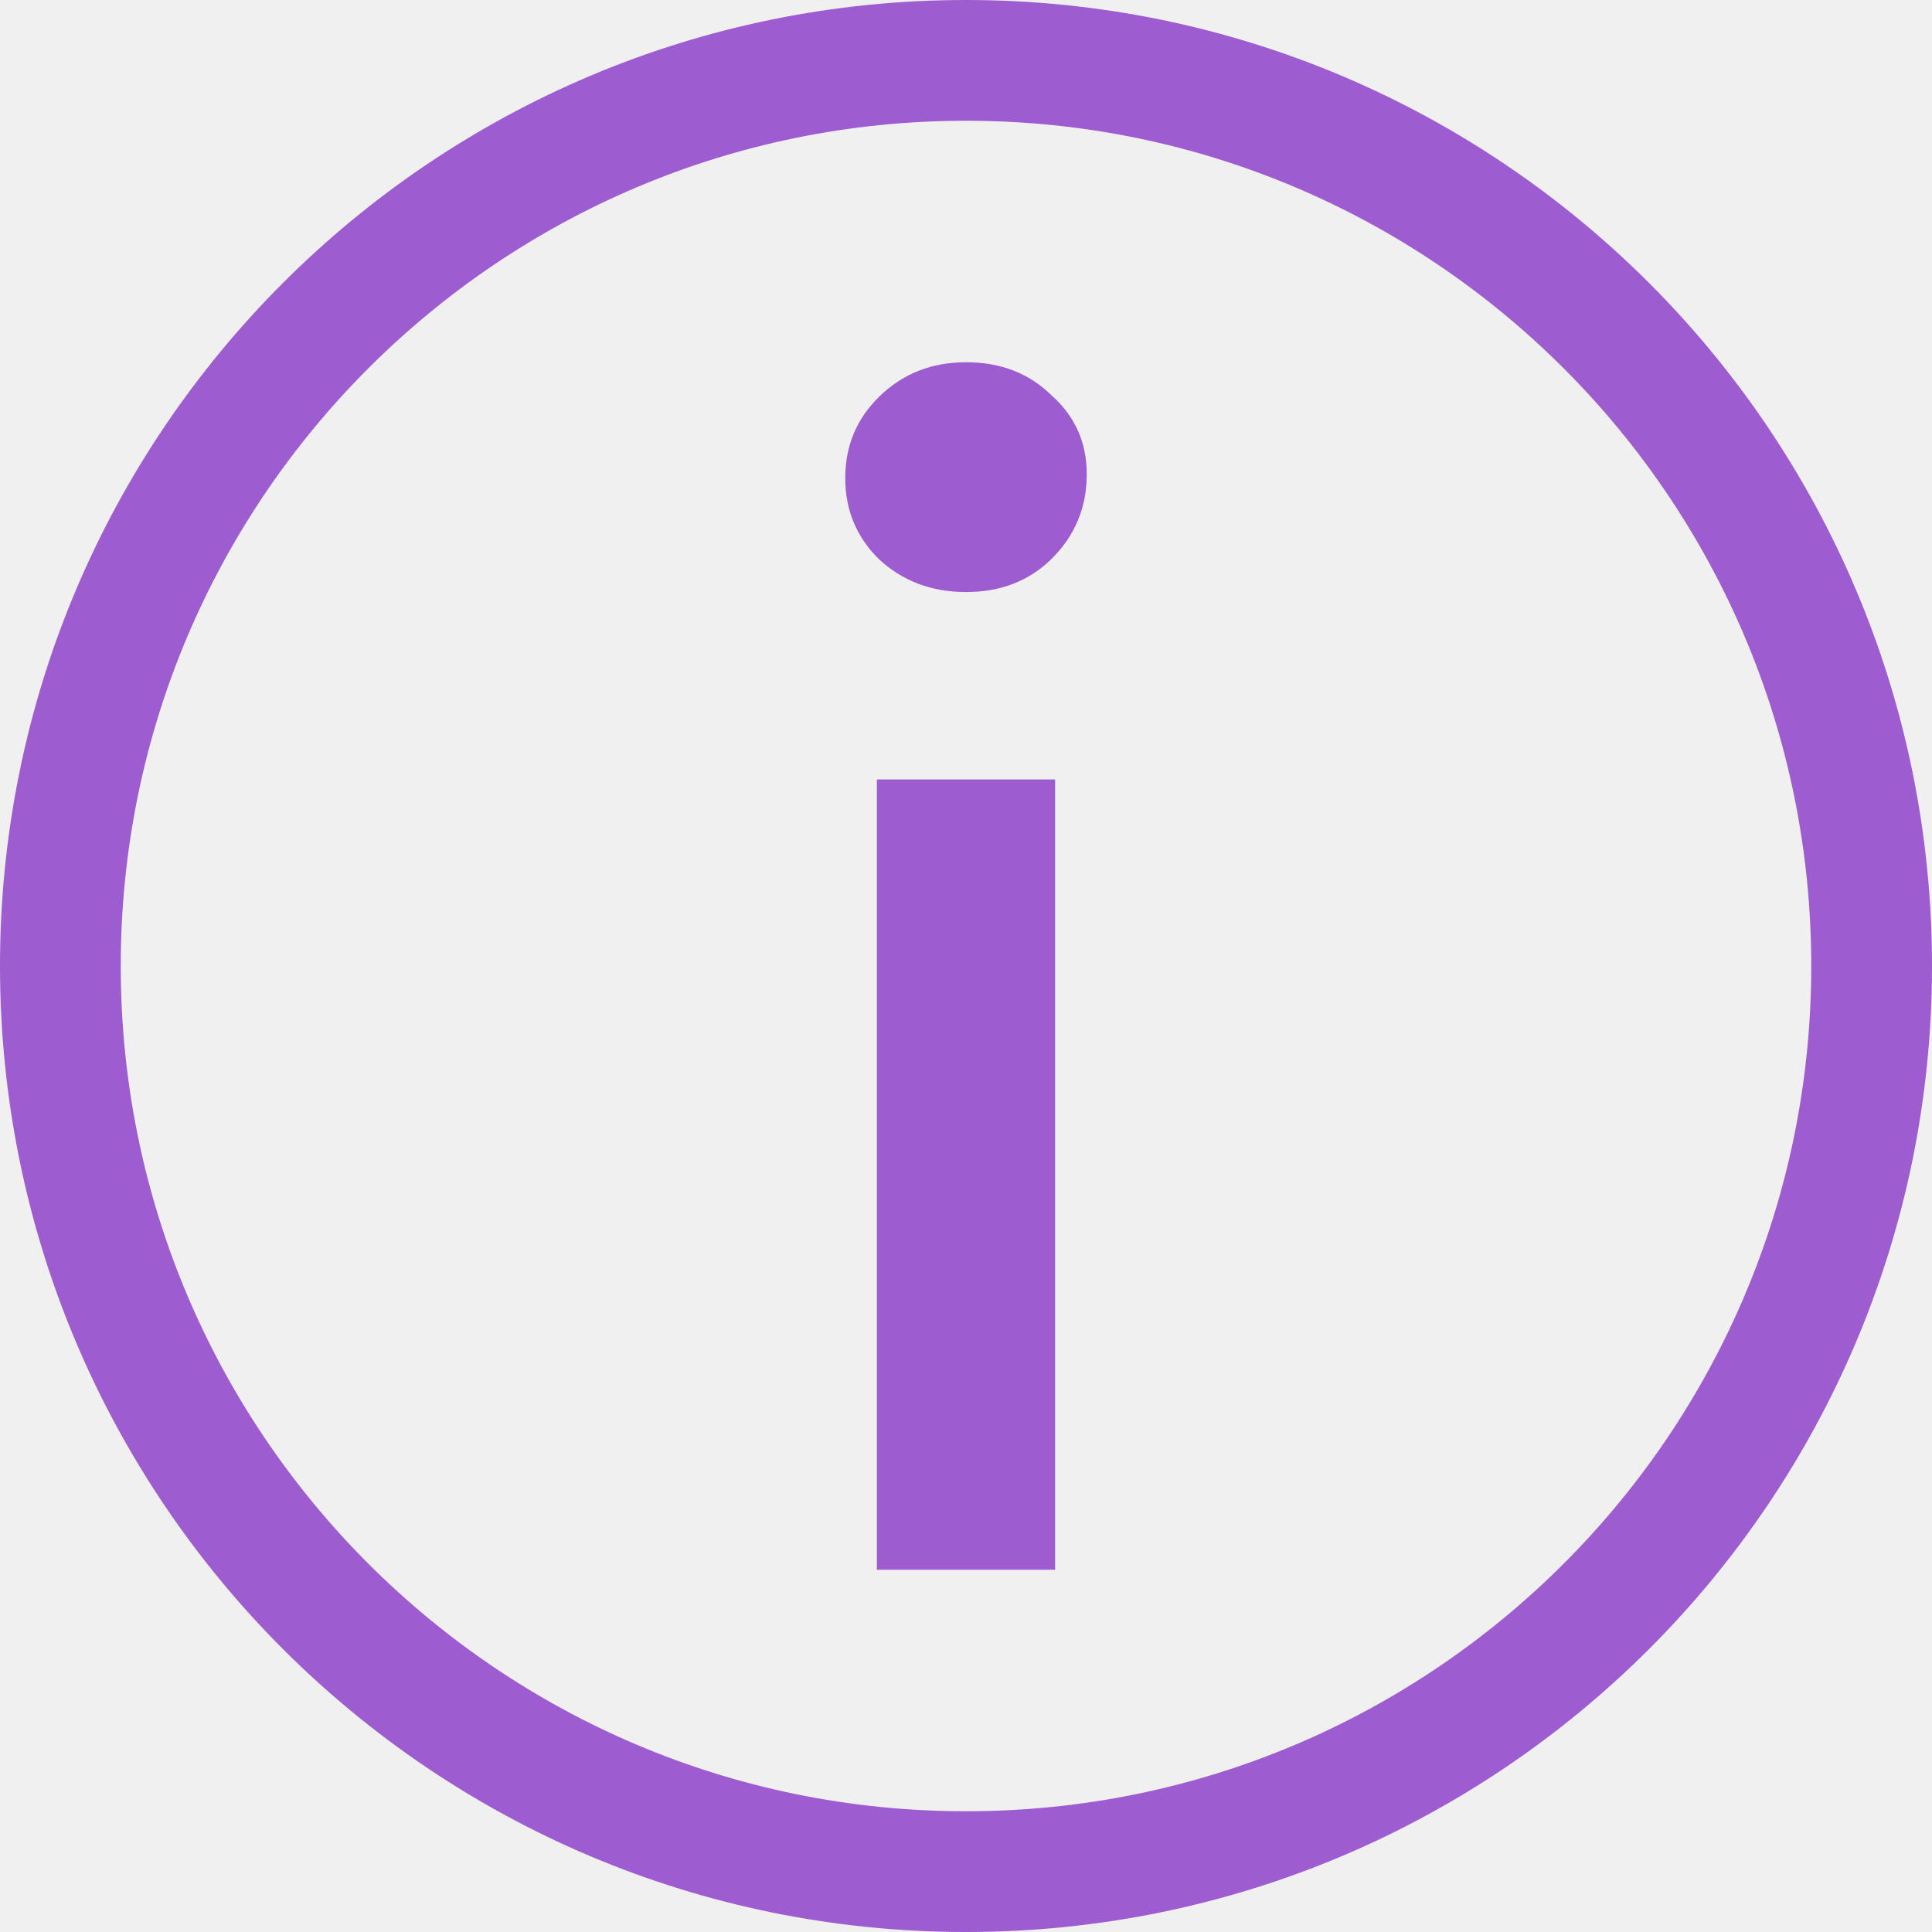
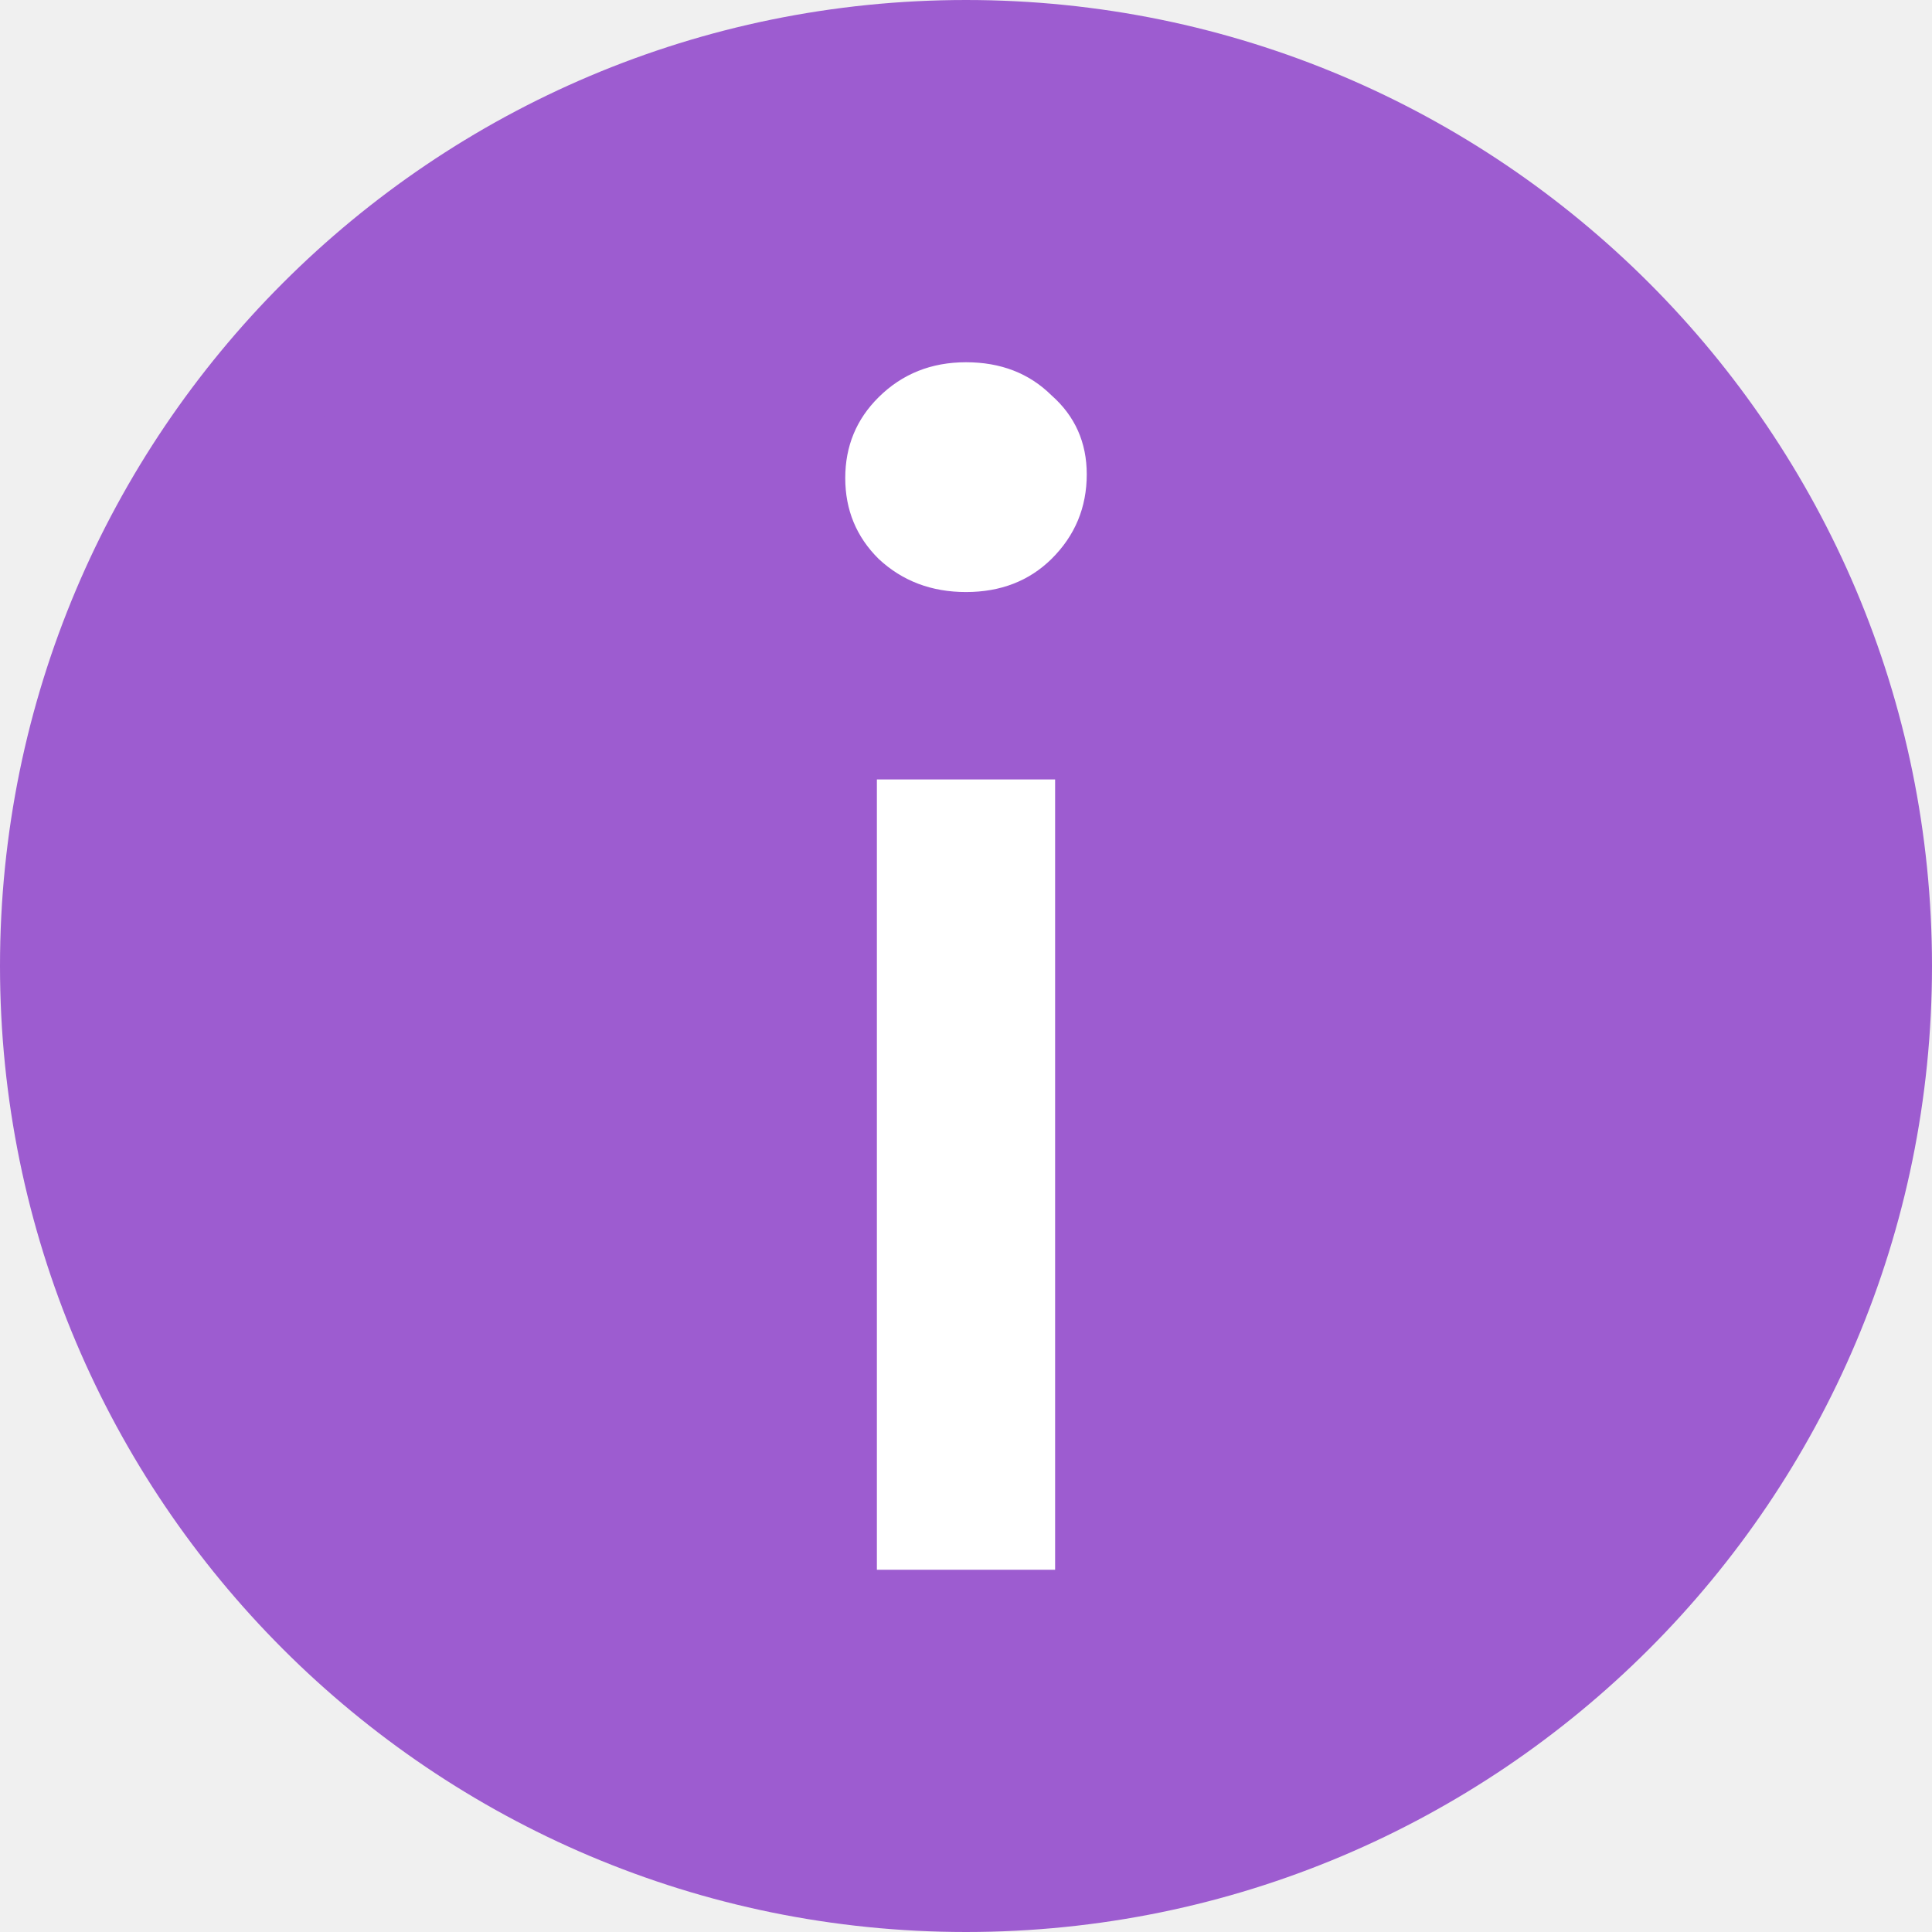
- <svg xmlns="http://www.w3.org/2000/svg" width="16" height="16" viewBox="0 0 16 16" fill="none">
+ <svg xmlns="http://www.w3.org/2000/svg" width="16" height="16" viewBox="0 0 16 16" fill="#9D5CD0">
  <path d="M15.5 8C15.5 12.142 12.142 15.5 8 15.5C3.858 15.5 0.5 12.142 0.5 8C0.5 3.858 3.858 0.5 8 0.5C12.142 0.5 15.5 3.858 15.5 8Z" stroke="#9D5CD0" />
-   <path d="M7.262 6.455H8.738V13H7.262V6.455ZM8 4.903C7.713 4.903 7.472 4.811 7.277 4.629C7.092 4.446 7 4.223 7 3.959C7 3.695 7.092 3.472 7.277 3.289C7.472 3.096 7.713 3 8 3C8.287 3 8.523 3.091 8.708 3.274C8.903 3.446 9 3.665 9 3.928C9 4.202 8.903 4.436 8.708 4.629C8.523 4.811 8.287 4.903 8 4.903Z" fill="#9D5CD0" />
+   <path d="M7.262 6.455H8.738V13H7.262V6.455ZM8 4.903C7.713 4.903 7.472 4.811 7.277 4.629C7.092 4.446 7 4.223 7 3.959C7 3.695 7.092 3.472 7.277 3.289C7.472 3.096 7.713 3 8 3C8.287 3 8.523 3.091 8.708 3.274C8.903 3.446 9 3.665 9 3.928C9 4.202 8.903 4.436 8.708 4.629C8.523 4.811 8.287 4.903 8 4.903Z" fill="white" />
</svg>
